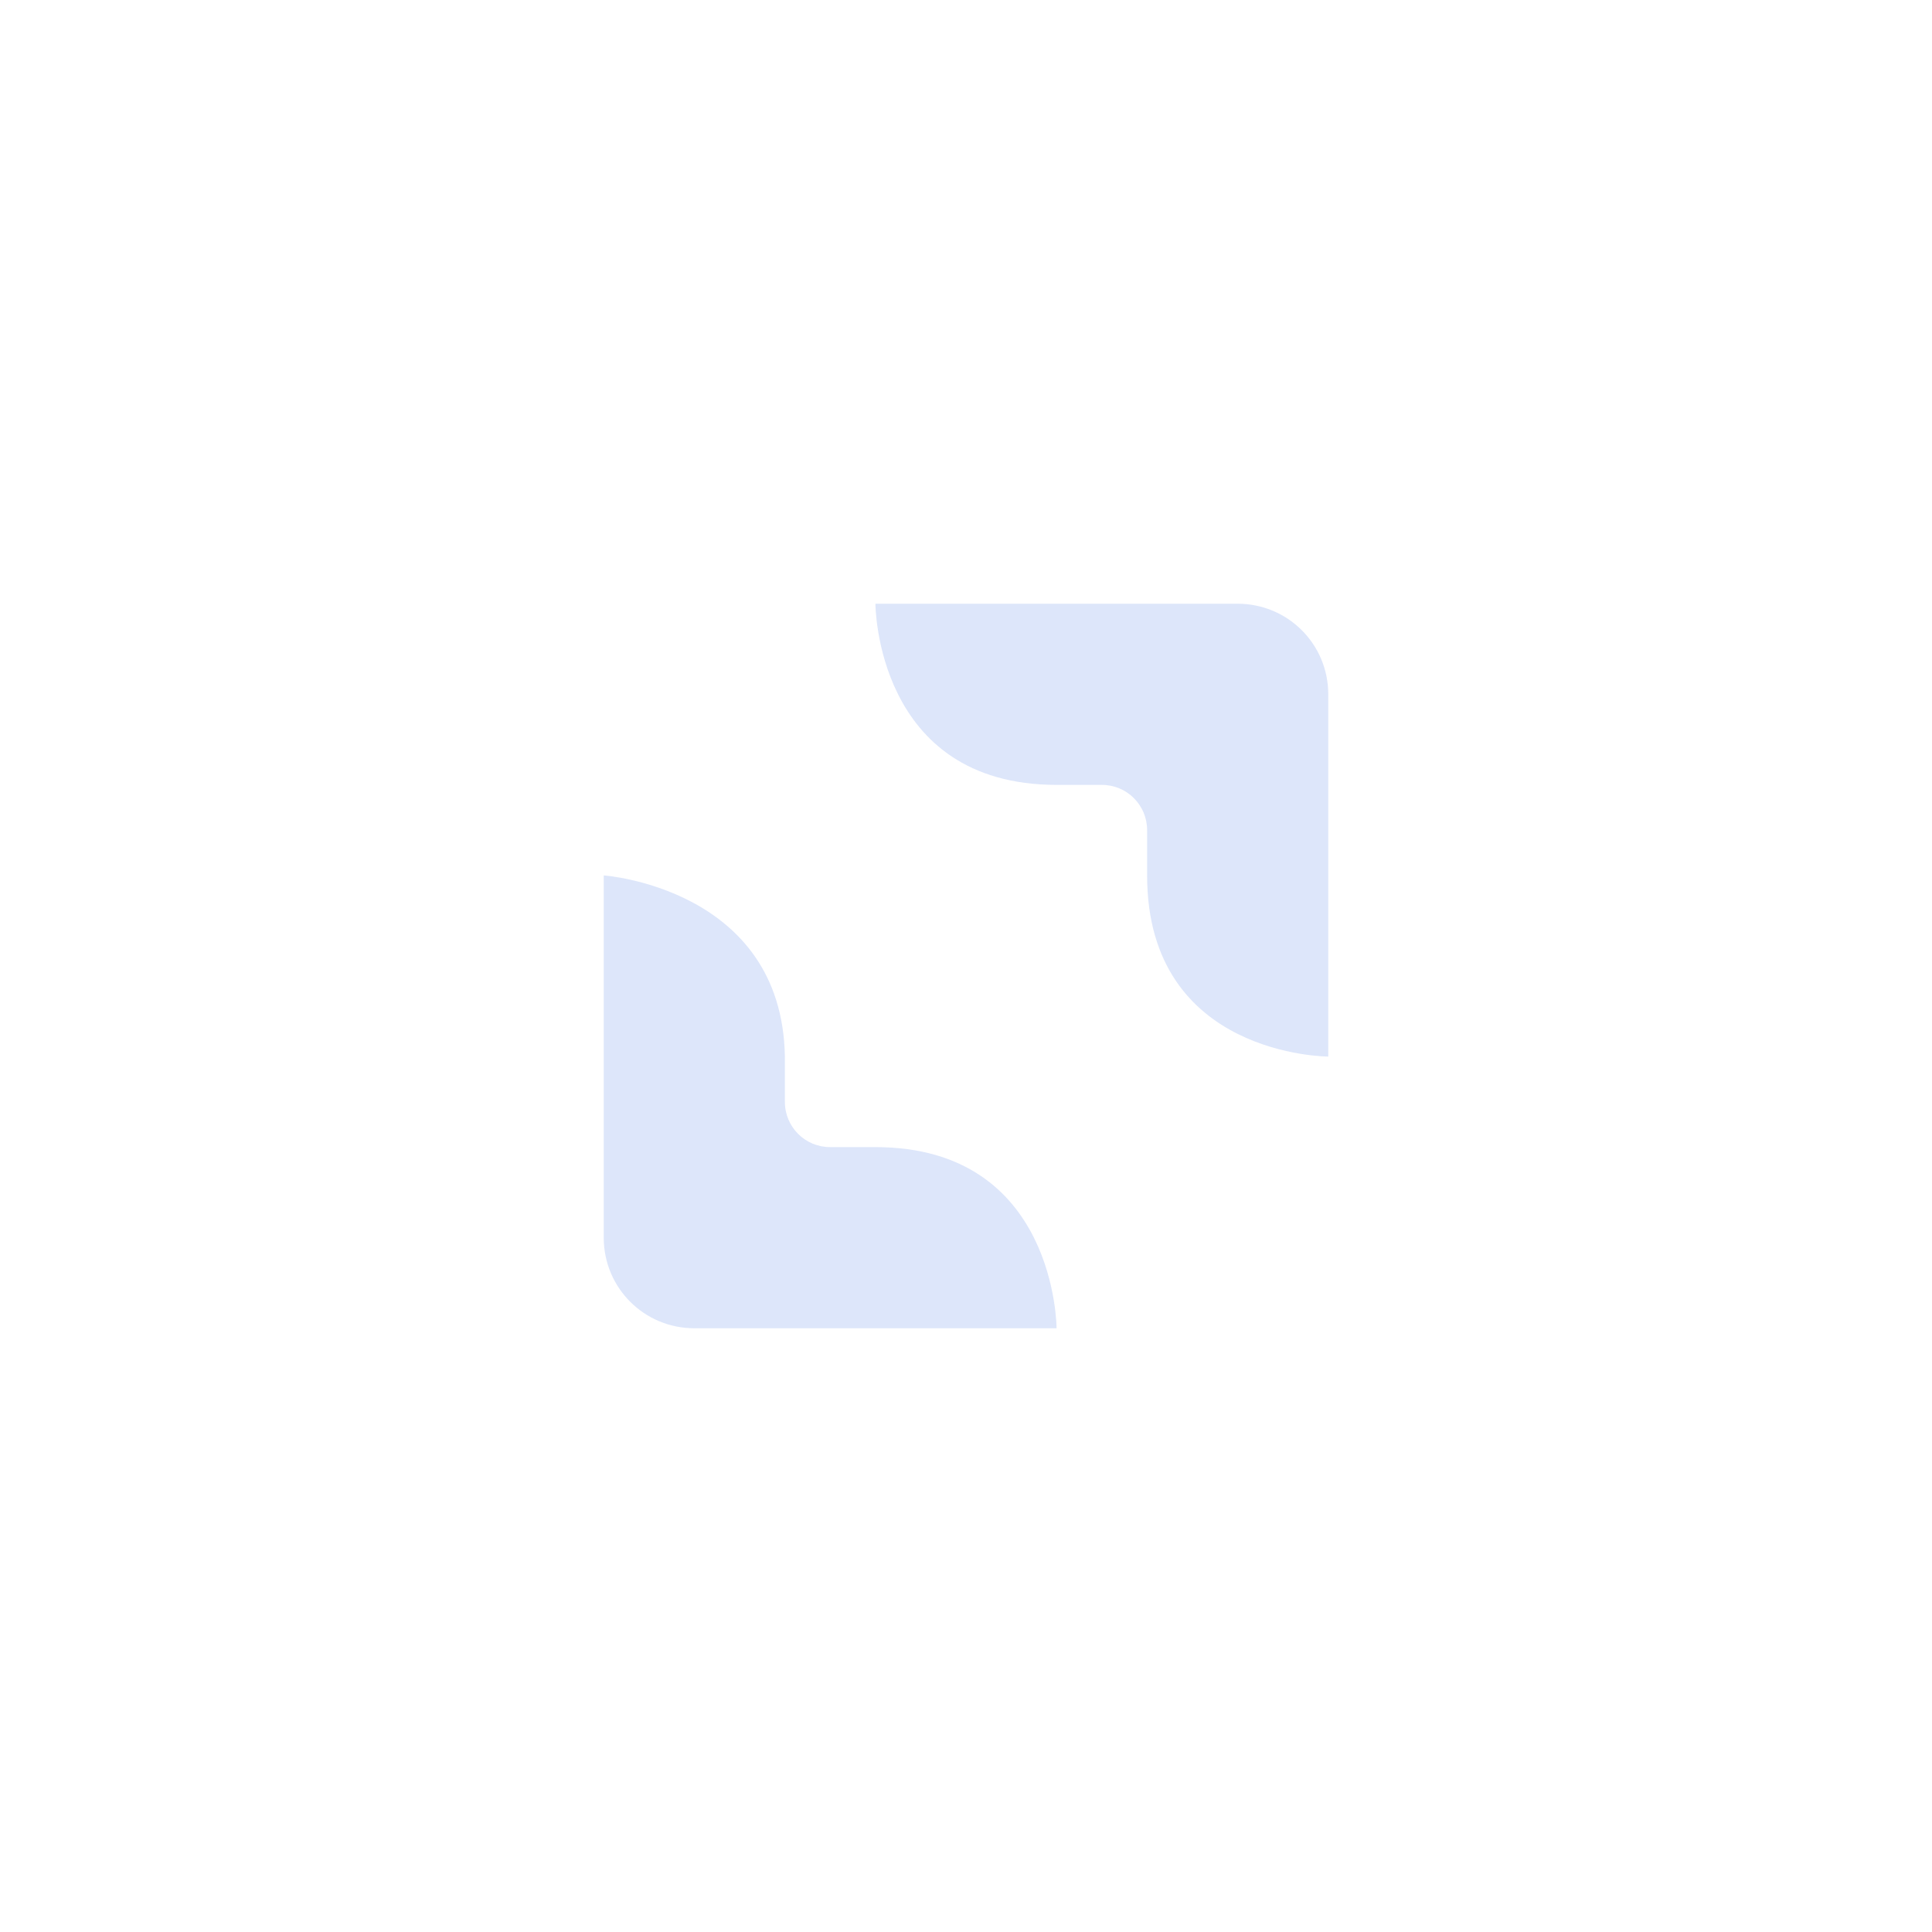
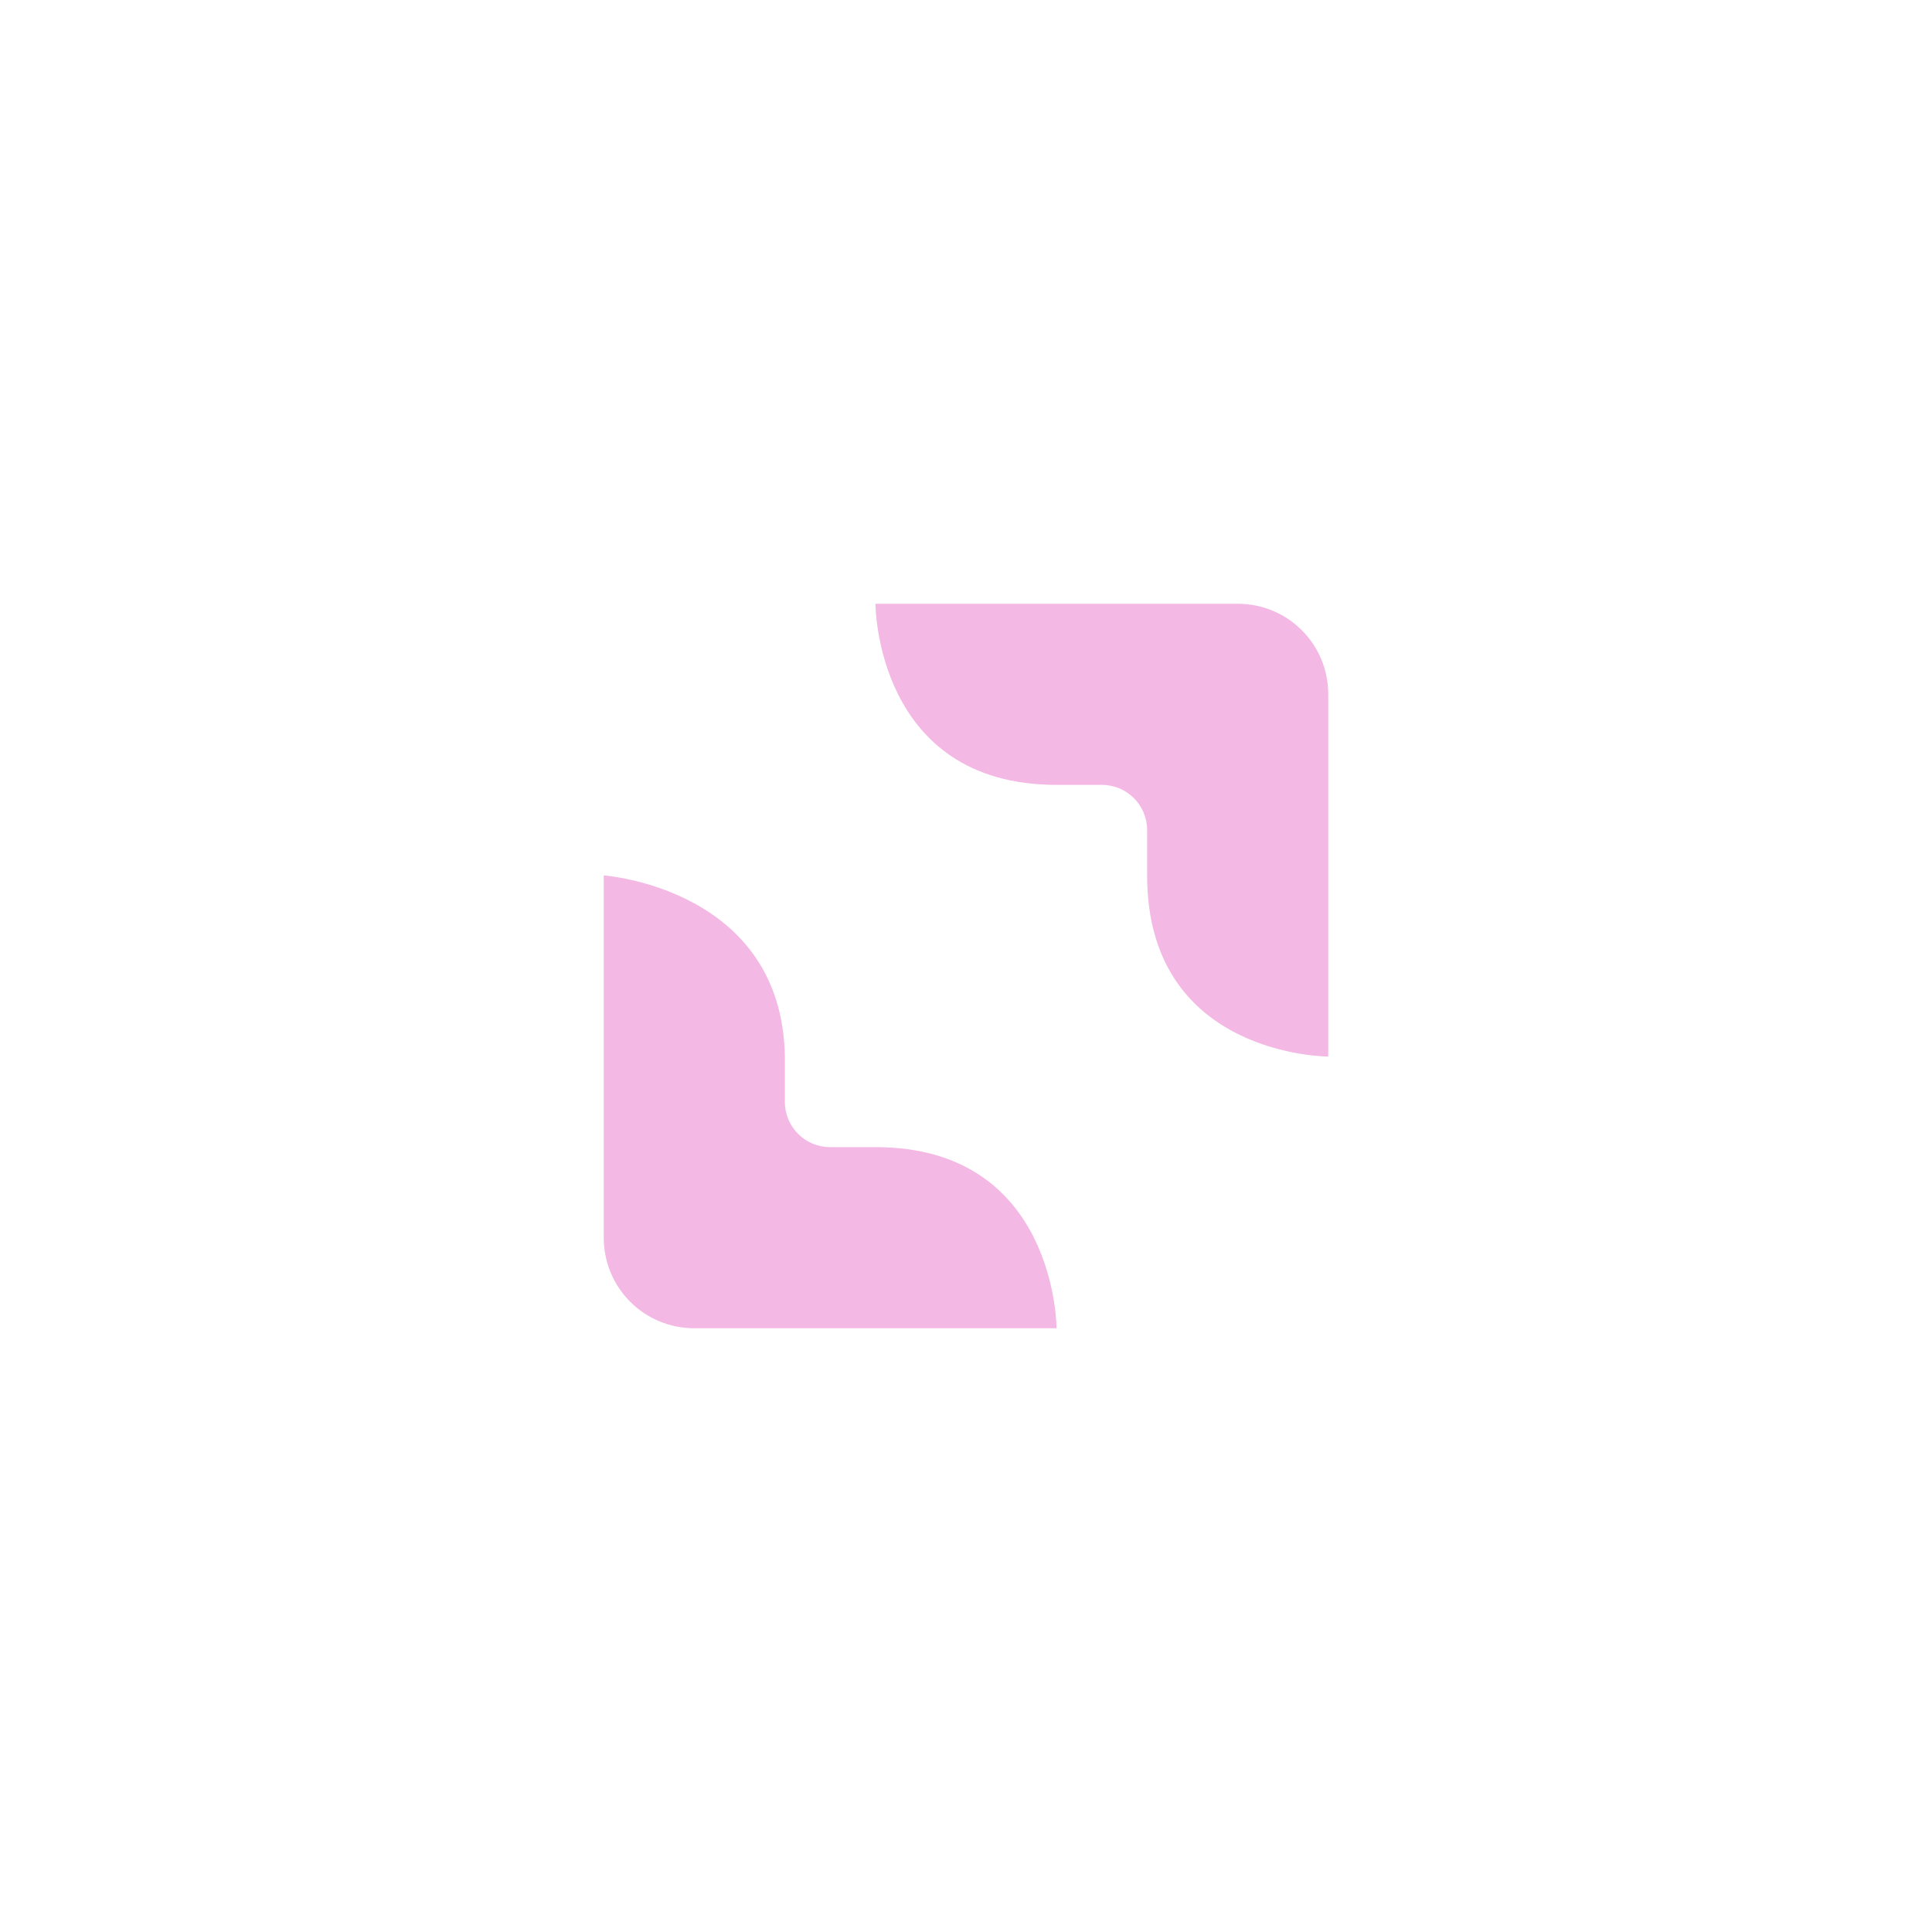
<svg xmlns="http://www.w3.org/2000/svg" width="32" height="32" viewBox="0 0 32 32" version="1.1" id="svg2">
  <defs id="defs2" />
-   <path style="color:#ffffff;fill:#8caaee;stroke-width:1.5;stroke:none;fill-opacity:1;opacity:0.3" class="ColorScheme-Text" d="m 14.5,10 c 0,0 0,3 3,3 h 0.75 c 0.415,0 0.75,0.335 0.75,0.75 v 0.75 c 0,3 3,3 3,3 v -6 C 22,10.669 21.331,10 20.5,10 Z m -4.5,4.5 v 6 C 10,21.331 10.669,22 11.5,22 h 6 c 0,0 0,-3 -3,-3 H 13.75 C 13.335,19 13,18.666 13,18.25 V 17.5 c -0.048,-2.793 -3,-3 -3,-3 z" id="path792" />
+   <path style="color:#ffffff;fill:#f4b8e4;stroke-width:1.5;stroke:none;fill-opacity:1;opacity:1" class="ColorScheme-Text" d="m 14.5,10 c 0,0 0,3 3,3 h 0.75 c 0.415,0 0.75,0.335 0.75,0.75 v 0.75 c 0,3 3,3 3,3 v -6 C 22,10.669 21.331,10 20.5,10 Z m -4.5,4.5 v 6 C 10,21.331 10.669,22 11.5,22 h 6 c 0,0 0,-3 -3,-3 H 13.75 C 13.335,19 13,18.666 13,18.25 V 17.5 c -0.048,-2.793 -3,-3 -3,-3 z" id="path792" />
</svg>
